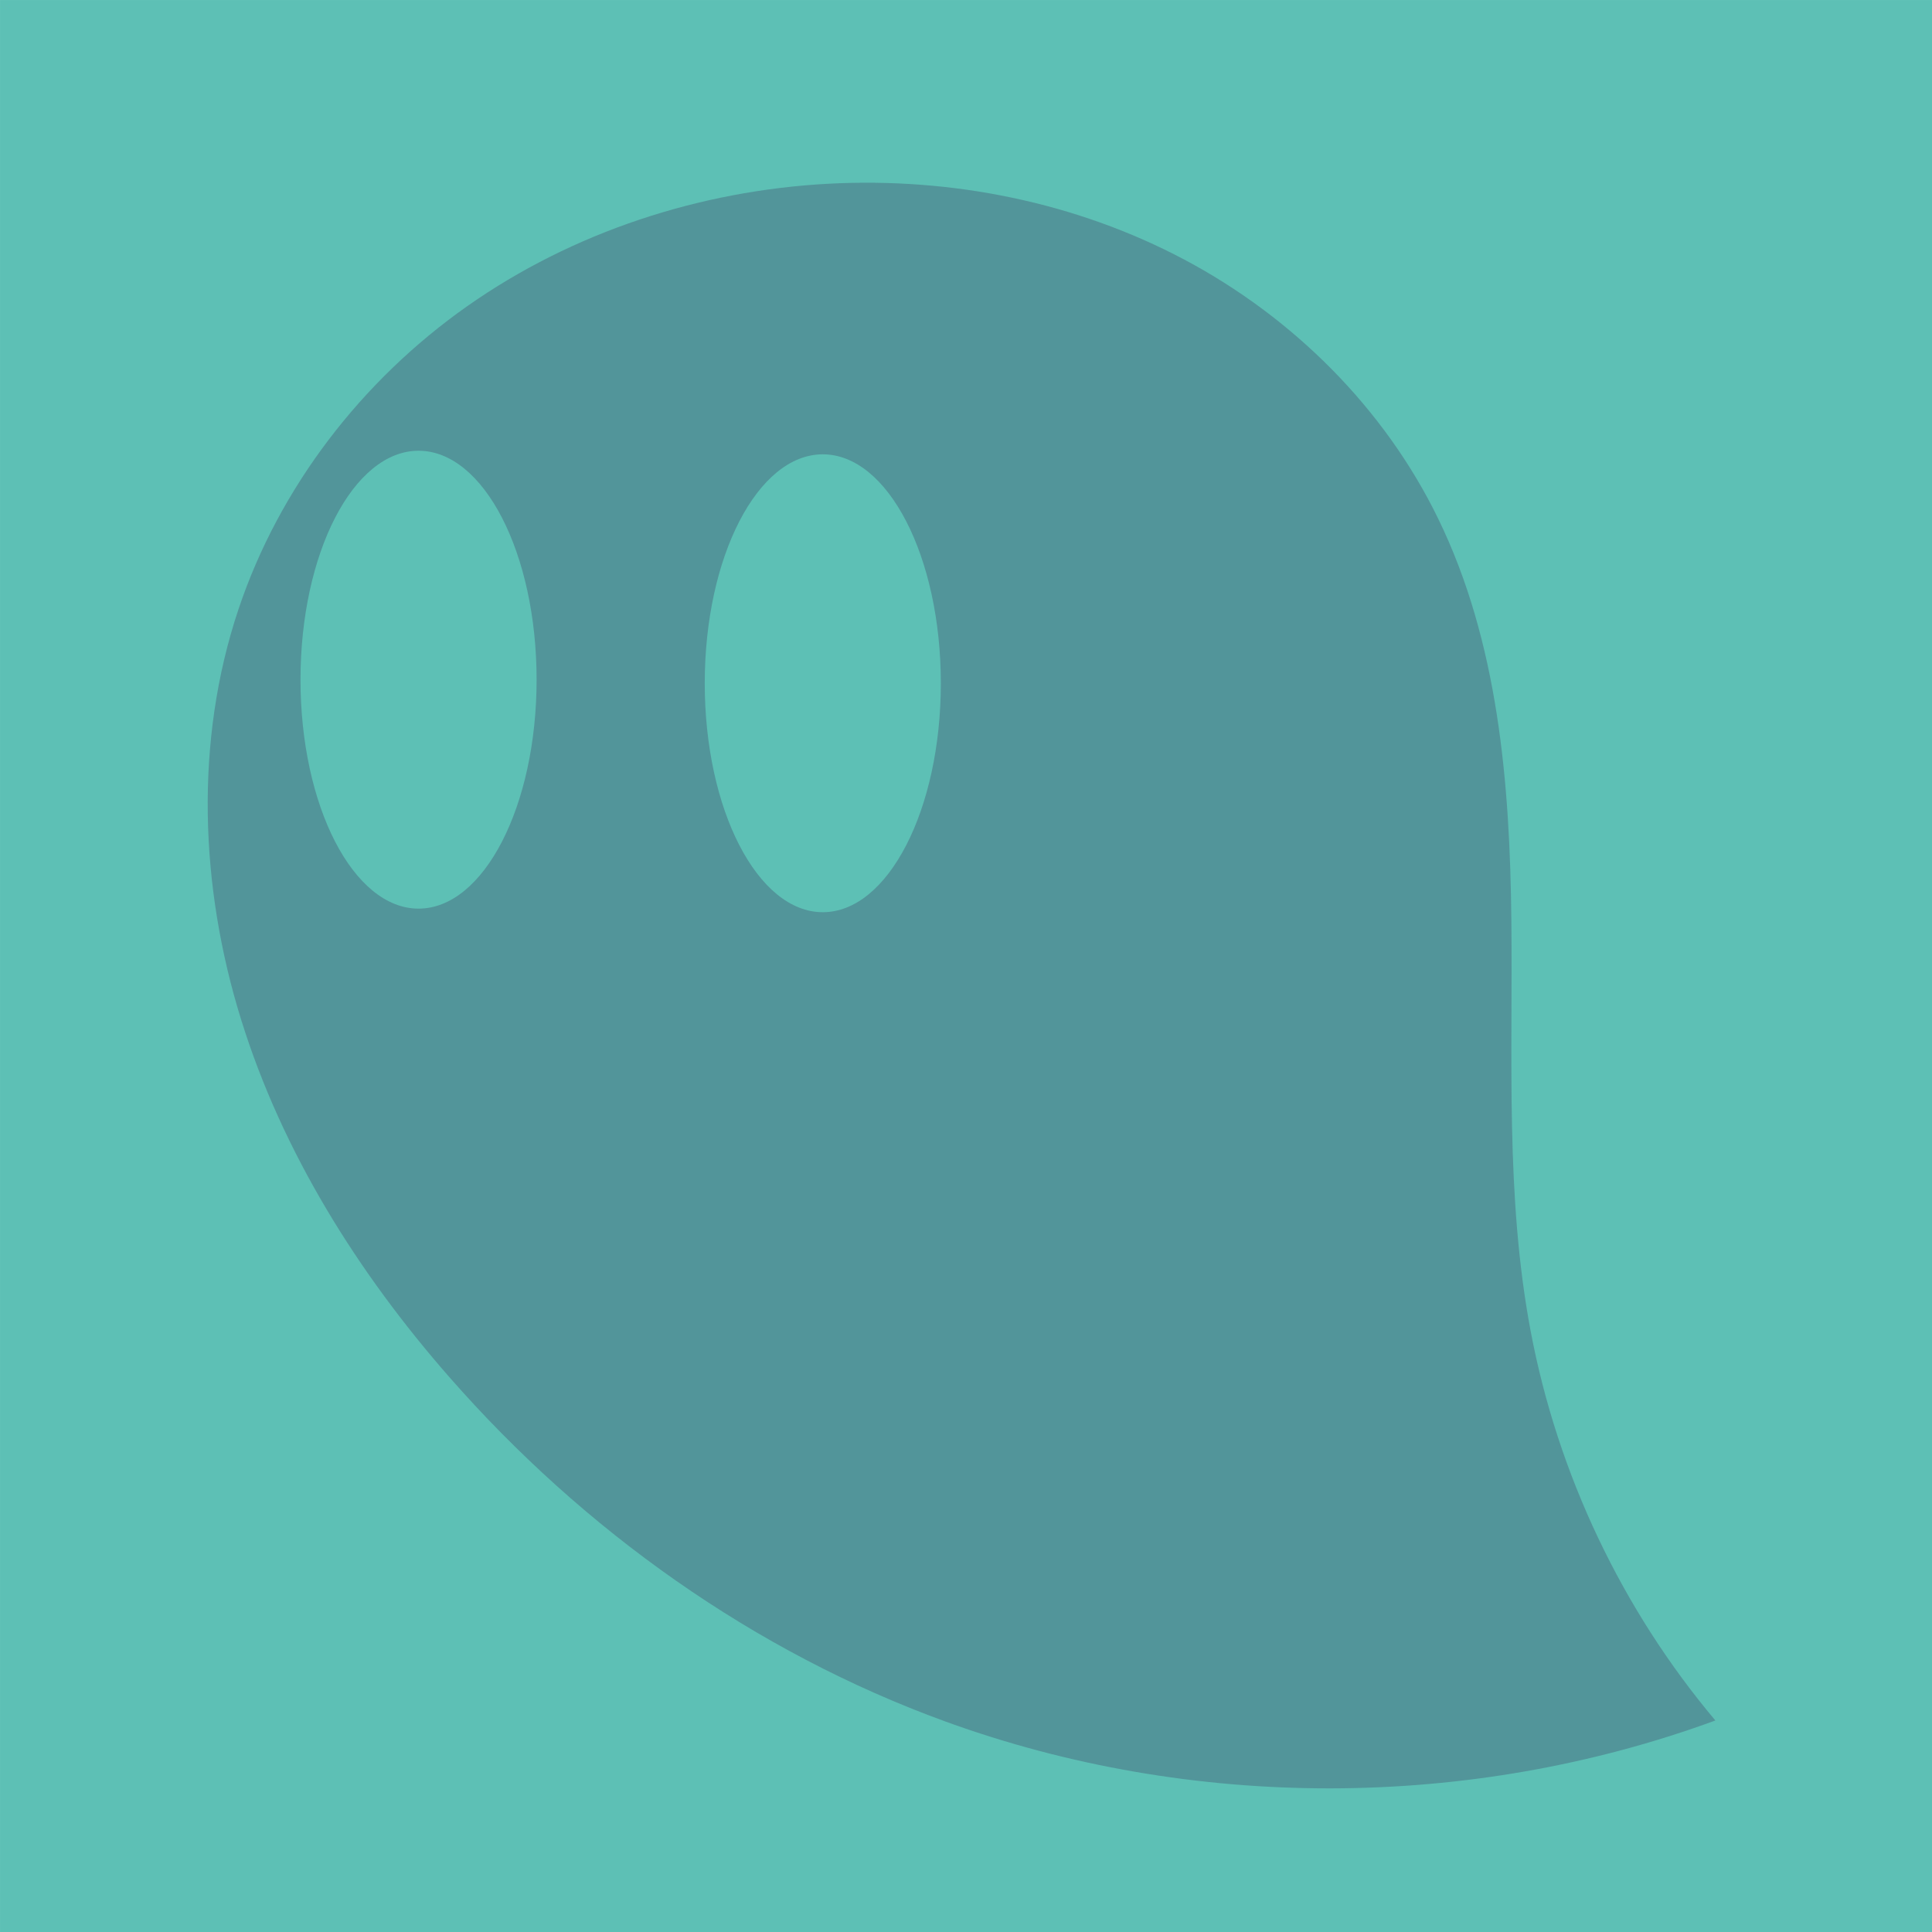
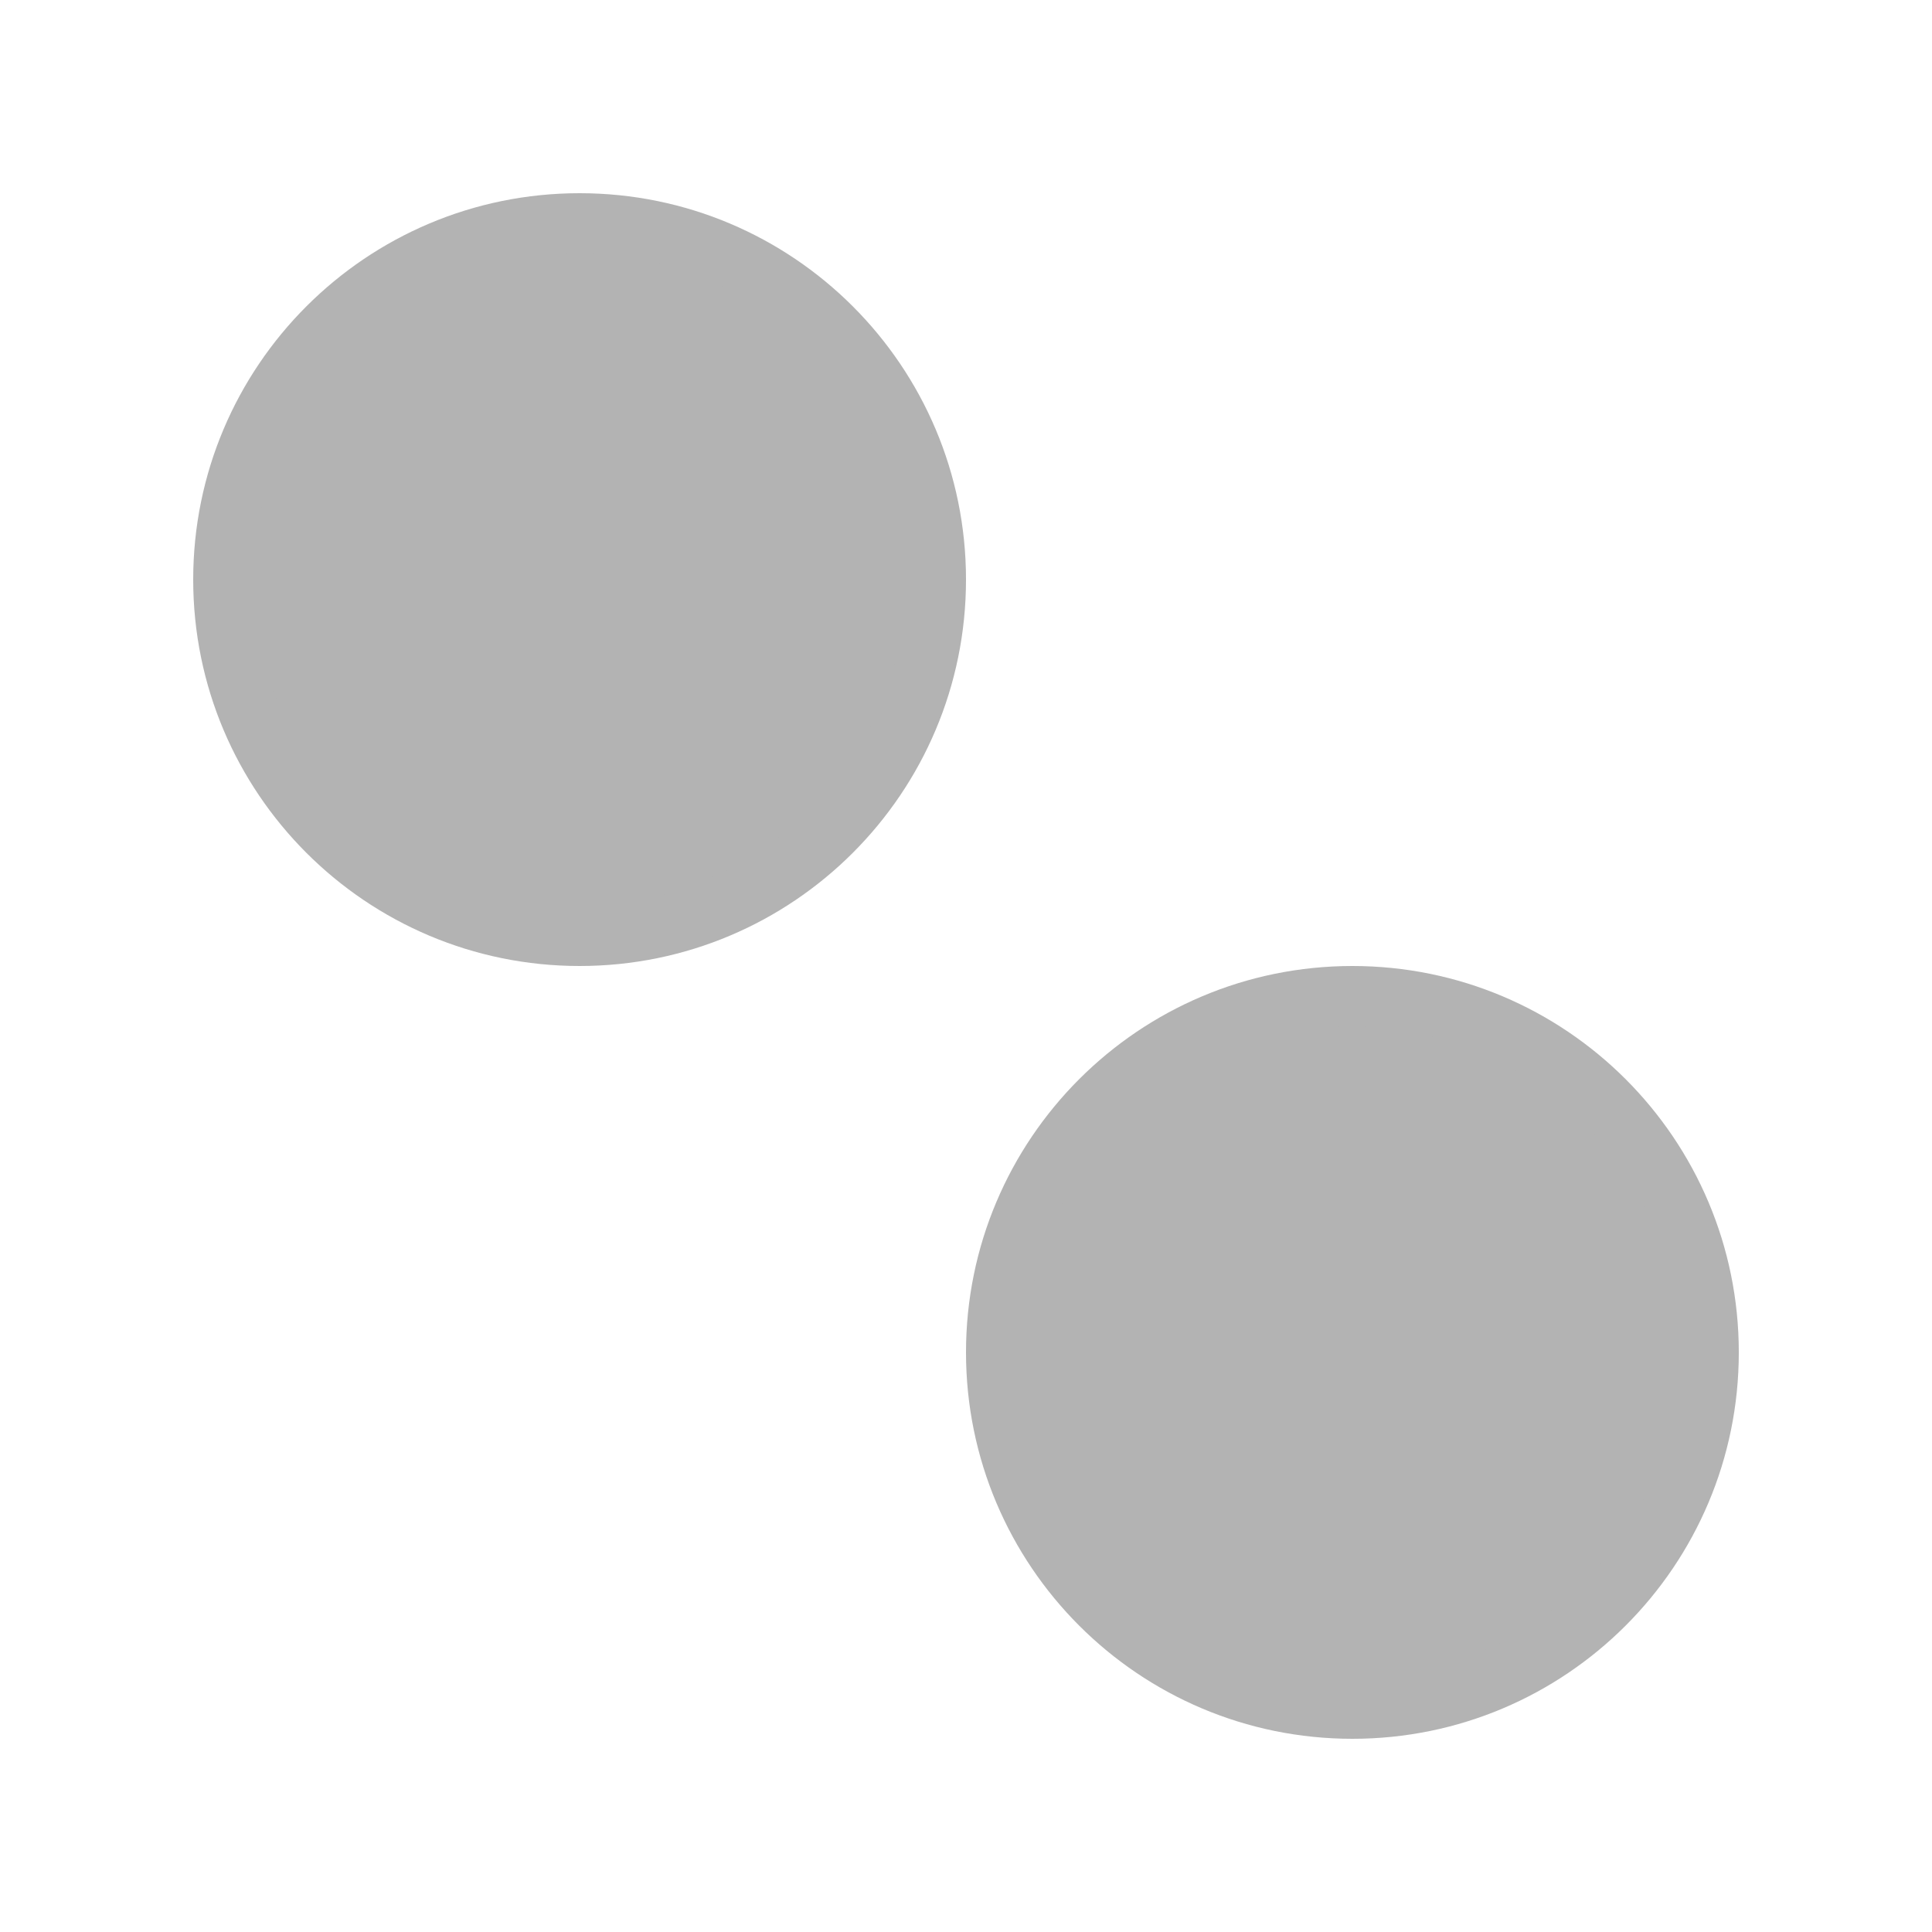
<svg xmlns="http://www.w3.org/2000/svg" width="50mm" height="50mm" viewBox="0 0 50 50" version="1.1" id="svg5">
  <defs id="defs2">
    </defs>
-   <g id="layer4" style="display:none">
-     <g id="g1094-48-0" transform="matrix(0.7652533,-0.3298967,0.3298967,0.7652533,-3.20128,12.77364)" style="display:inline">
-       <rect style="fill:#c091ca;fill-opacity:1;stroke-width:0.171;stroke-linecap:round;stroke-linejoin:round;paint-order:fill markers stroke" id="rect1136-8-8" width="60" height="60" x="3.842" y="-15.328" transform="rotate(23.32062)" />
-       <path style="fill:#392f5a;fill-opacity:0.3;stroke-width:0.318" d="M 17.327,44.226 C 13.107,41.339 7.595,41.626 3.985,44.92 2.922,45.889 2.879,45.902 2.175,45.43 -1.1,43.234 -4.549,42.08 -8.35,41.908 -11.26,41.776 -11.233,41.847 -9.212,39.631 -5.474,35.534 -0.394,28.834 1.701,25.237 4.284,20.803 4.64,20.331 5.752,19.864 6.576,19.517 6.576,19.517 5.87,20.498 3.665,23.561 11.609,26.505 17.068,24.648 c 2.482,-0.844 3.268,-1.948 3.244,-4.556 -0.015,-1.684 0.082,-1.838 0.901,-1.413 0.704,0.365 1.526,0.018 1.755,-0.741 0.276,-0.913 0.528,-0.864 1.664,0.322 1.505,1.571 3.087,1.981 4.821,1.249 5.171,-2.182 9.332,-9.933 5.991,-11.161 -3.335,-1.225 0.582,-1.236 5.286,-0.014 5.046,1.31 6.295,1.496 13.75,2.047 8.231,0.608 7.706,0.371 5.745,2.595 -2.574,2.919 -3.792,5.472 -4.79,10.037 -0.17,0.778 -0.23,0.81 -1.648,0.893 -4.93,0.287 -9.252,4.523 -9.938,9.742 -0.211,1.601 -0.211,1.601 -2.397,0.661 -4.732,-2.035 -9.082,-1.259 -10.608,1.892 -0.638,1.317 -0.638,1.317 -1.899,0.805 -3.172,-1.289 -8.087,2.453 -9.064,6.901 -0.411,1.871 -0.304,1.858 -2.555,0.318 z" id="path7762" />
-     </g>
+   <g id="layer1" style="display:none">
+     <ellipse style="fill:#000000;fill-opacity:1;stroke:#000000;stroke-width:1.96;stroke-linecap:round;stroke-linejoin:round;stroke-opacity:1;paint-order:fill markers stroke" id="path950" cx="25" cy="25" rx="11.52" ry="11.52" />
  </g>
-   <g id="layer3" style="display:none">
-     <g id="g1094-48" transform="matrix(0.7652533,-0.3298967,0.3298967,0.7652533,-3.20128,12.77364)" style="display:inline">
-       <rect style="fill:#ff9933;fill-opacity:1;stroke-width:0.171;stroke-linecap:round;stroke-linejoin:round;paint-order:fill markers stroke" id="rect1136-8" width="60" height="60" x="3.842" y="-15.328" transform="rotate(23.32062)" />
-       <path style="fill:#392f5a;fill-opacity:0.3;stroke:none;stroke-width:0.601;stroke-linecap:round;stroke-linejoin:round;paint-order:fill markers stroke" id="path6144" d="M -27.643,92.727 94.707,68.277 54.706,186.46 Z" transform="matrix(0.04546658,0.1528852,-0.1528852,0.04546658,27.70299,6.394932)" />
-       <path style="display:inline;fill:#392f5a;fill-opacity:0.3;stroke:none;stroke-width:0.601;stroke-linecap:round;stroke-linejoin:round;paint-order:fill markers stroke" id="path6144-3" transform="matrix(0.04546658,0.1528852,-0.1528852,0.04546658,55.84155,7.451527)" d="M -27.643,92.727 94.707,68.277 54.706,186.46 Z" />
-       <path style="fill:#392f5a;fill-opacity:0.3;stroke:none;stroke-width:0.318px;stroke-linecap:butt;stroke-linejoin:miter;stroke-opacity:1" d="m -3.541,32.23 8.948,11.237 5.381,-6.028 6.904,12.05 2.848,-8.572 6.724,7.133 5.533,-8.624 8.077,9.047 7.394,-19.678 -9.327,9.287 -7.161,-7.805 -4.438,8.612 -8.441,-9.325 -3.62,8.118 -7.921,-7.165 -2.843,6.033 z" id="path6548" />
-     </g>
+   <g id="g1492" style="display:inline">
+     <circle style="fill:#b3b3b3;fill-opacity:1;stroke:#b3b3b3;stroke-width:1.568;stroke-linecap:round;stroke-linejoin:round;stroke-opacity:1;paint-order:fill markers stroke" id="ellipse1490" cx="15" cy="15" r="9.216" />
+     <circle style="fill:#b3b3b3;fill-opacity:1;stroke:#b3b3b3;stroke-width:1.568;stroke-linecap:round;stroke-linejoin:round;stroke-opacity:1;paint-order:fill markers stroke" id="ellipse1502" cx="35" cy="35" r="9.216" />
  </g>
-   <g id="layer2" style="display:inline">
-     <g id="g1094-4" transform="matrix(0.7652533,-0.3298967,0.3298967,0.7652533,-3.20128,12.77364)">
-       <rect style="fill:#5dc0b5;fill-opacity:1;stroke-width:0.171;stroke-linecap:round;stroke-linejoin:round;paint-order:fill markers stroke" id="rect1136-6" width="60" height="60" x="3.842" y="-15.328" transform="rotate(23.32062)" />
-       <circle id="path3004" style="fill:#5dc0b5;stroke:#000000;stroke-width:0.318" cx="-17.934" cy="8.002" r="0.009" transform="rotate(23.32062)" />
-       <circle id="path3006" style="fill:#5dc0b5;stroke:#000000;stroke-width:0.318" cx="-17.934" cy="8.002" r="0.009" transform="rotate(23.32062)" />
-       <path style="fill:#392f5a;fill-opacity:0.3;stroke:none;stroke-width:0.385px;stroke-linecap:butt;stroke-linejoin:miter;stroke-opacity:1" d="M 44.234,19.909 C 44.057,16.099 42.566,12.386 40.18,9.409 37.795,6.433 34.539,4.19 30.961,2.869 27.209,1.484 23.071,1.103 19.157,1.921 15.242,2.739 11.569,4.774 8.903,7.756 6.026,10.973 4.393,15.194 3.937,19.486 c -0.456,4.292 0.217,8.653 1.544,12.76 1.942,6.012 5.315,11.587 9.914,15.919 5.921,5.578 13.847,8.982 21.969,9.435 -1.301,-4.318 -1.468,-8.971 -0.482,-13.371 0.933,-4.162 2.855,-8.022 4.501,-11.956 1.647,-3.934 3.05,-8.102 2.851,-12.363 z" id="path3043" />
-       <ellipse style="fill:#5dc0b5;fill-opacity:1;stroke:none;stroke-width:0.191;stroke-linecap:round;stroke-linejoin:round;paint-order:fill markers stroke" id="path3702" cx="29.394" cy="5.891" transform="rotate(23.32062)" rx="3.666" ry="7.11" />
-       <ellipse style="fill:#5dc0b5;fill-opacity:1;stroke:none;stroke-width:0.191;stroke-linecap:round;stroke-linejoin:round;paint-order:fill markers stroke" id="path3702-1" cx="16.84" cy="5.78" transform="rotate(23.32062)" rx="3.666" ry="7.11" />
-     </g>
+   <g id="g1496" style="display:none">
+     <ellipse style="fill:#000000;fill-opacity:1;stroke:#000000;stroke-width:1.176;stroke-linecap:round;stroke-linejoin:round;stroke-opacity:1;paint-order:fill markers stroke" id="ellipse1494" cx="25" cy="15" rx="6.912" ry="6.912" />
+     <ellipse style="fill:#000000;fill-opacity:1;stroke:#000000;stroke-width:1.176;stroke-linecap:round;stroke-linejoin:round;stroke-opacity:1;paint-order:fill markers stroke" id="ellipse1504" cx="15.5" cy="33" rx="6.912" ry="6.912" />
+     <ellipse style="fill:#000000;fill-opacity:1;stroke:#000000;stroke-width:1.176;stroke-linecap:round;stroke-linejoin:round;stroke-opacity:1;paint-order:fill markers stroke" id="ellipse1506" cx="34.5" cy="33" rx="6.912" ry="6.912" />
  </g>
-   <g id="layer1" style="display:none">
-     <g id="g1094" transform="matrix(0.7652533,-0.3298967,0.3298967,0.7652533,-3.20128,12.77364)">
-       <rect style="fill:#f4d06f;fill-opacity:1;stroke-width:0.171;stroke-linecap:round;stroke-linejoin:round;paint-order:fill markers stroke" id="rect1136" width="60" height="60" x="3.842" y="-15.328" transform="rotate(23.32062)" />
-       <circle style="fill:#392f5a;fill-opacity:0.7;stroke-width:0.212;stroke-linecap:round;stroke-linejoin:round;paint-order:fill markers stroke" id="path846" cx="26.69" cy="26.458" r="23.469" />
-       <circle style="fill:#f4d06f;fill-opacity:1;stroke-width:0.168;stroke-linecap:round;stroke-linejoin:round;paint-order:fill markers stroke" id="path846-1" cx="37.151" cy="26.273" r="18.609" />
-     </g>
+   <g id="g1533" style="display:none">
+     <circle style="fill:#000000;fill-opacity:1;stroke:#000000;stroke-width:0.941;stroke-linecap:round;stroke-linejoin:round;stroke-opacity:1;paint-order:fill markers stroke" id="ellipse1527" cx="25" cy="11" r="5.53" />
+     <ellipse style="fill:#000000;fill-opacity:1;stroke:#000000;stroke-width:0.941;stroke-linecap:round;stroke-linejoin:round;stroke-opacity:1;paint-order:fill markers stroke" id="ellipse1529" cx="11" cy="25" rx="5.53" ry="5.53" />
+     <ellipse style="fill:#000000;fill-opacity:1;stroke:#000000;stroke-width:0.941;stroke-linecap:round;stroke-linejoin:round;stroke-opacity:1;paint-order:fill markers stroke" id="ellipse1531" cx="39" cy="25" rx="5.53" ry="5.53" />
+     <circle style="fill:#000000;fill-opacity:1;stroke:#000000;stroke-width:0.941;stroke-linecap:round;stroke-linejoin:round;stroke-opacity:1;paint-order:fill markers stroke" id="circle1535" cx="25" cy="39" r="5.53" />
  </g>
</svg>
